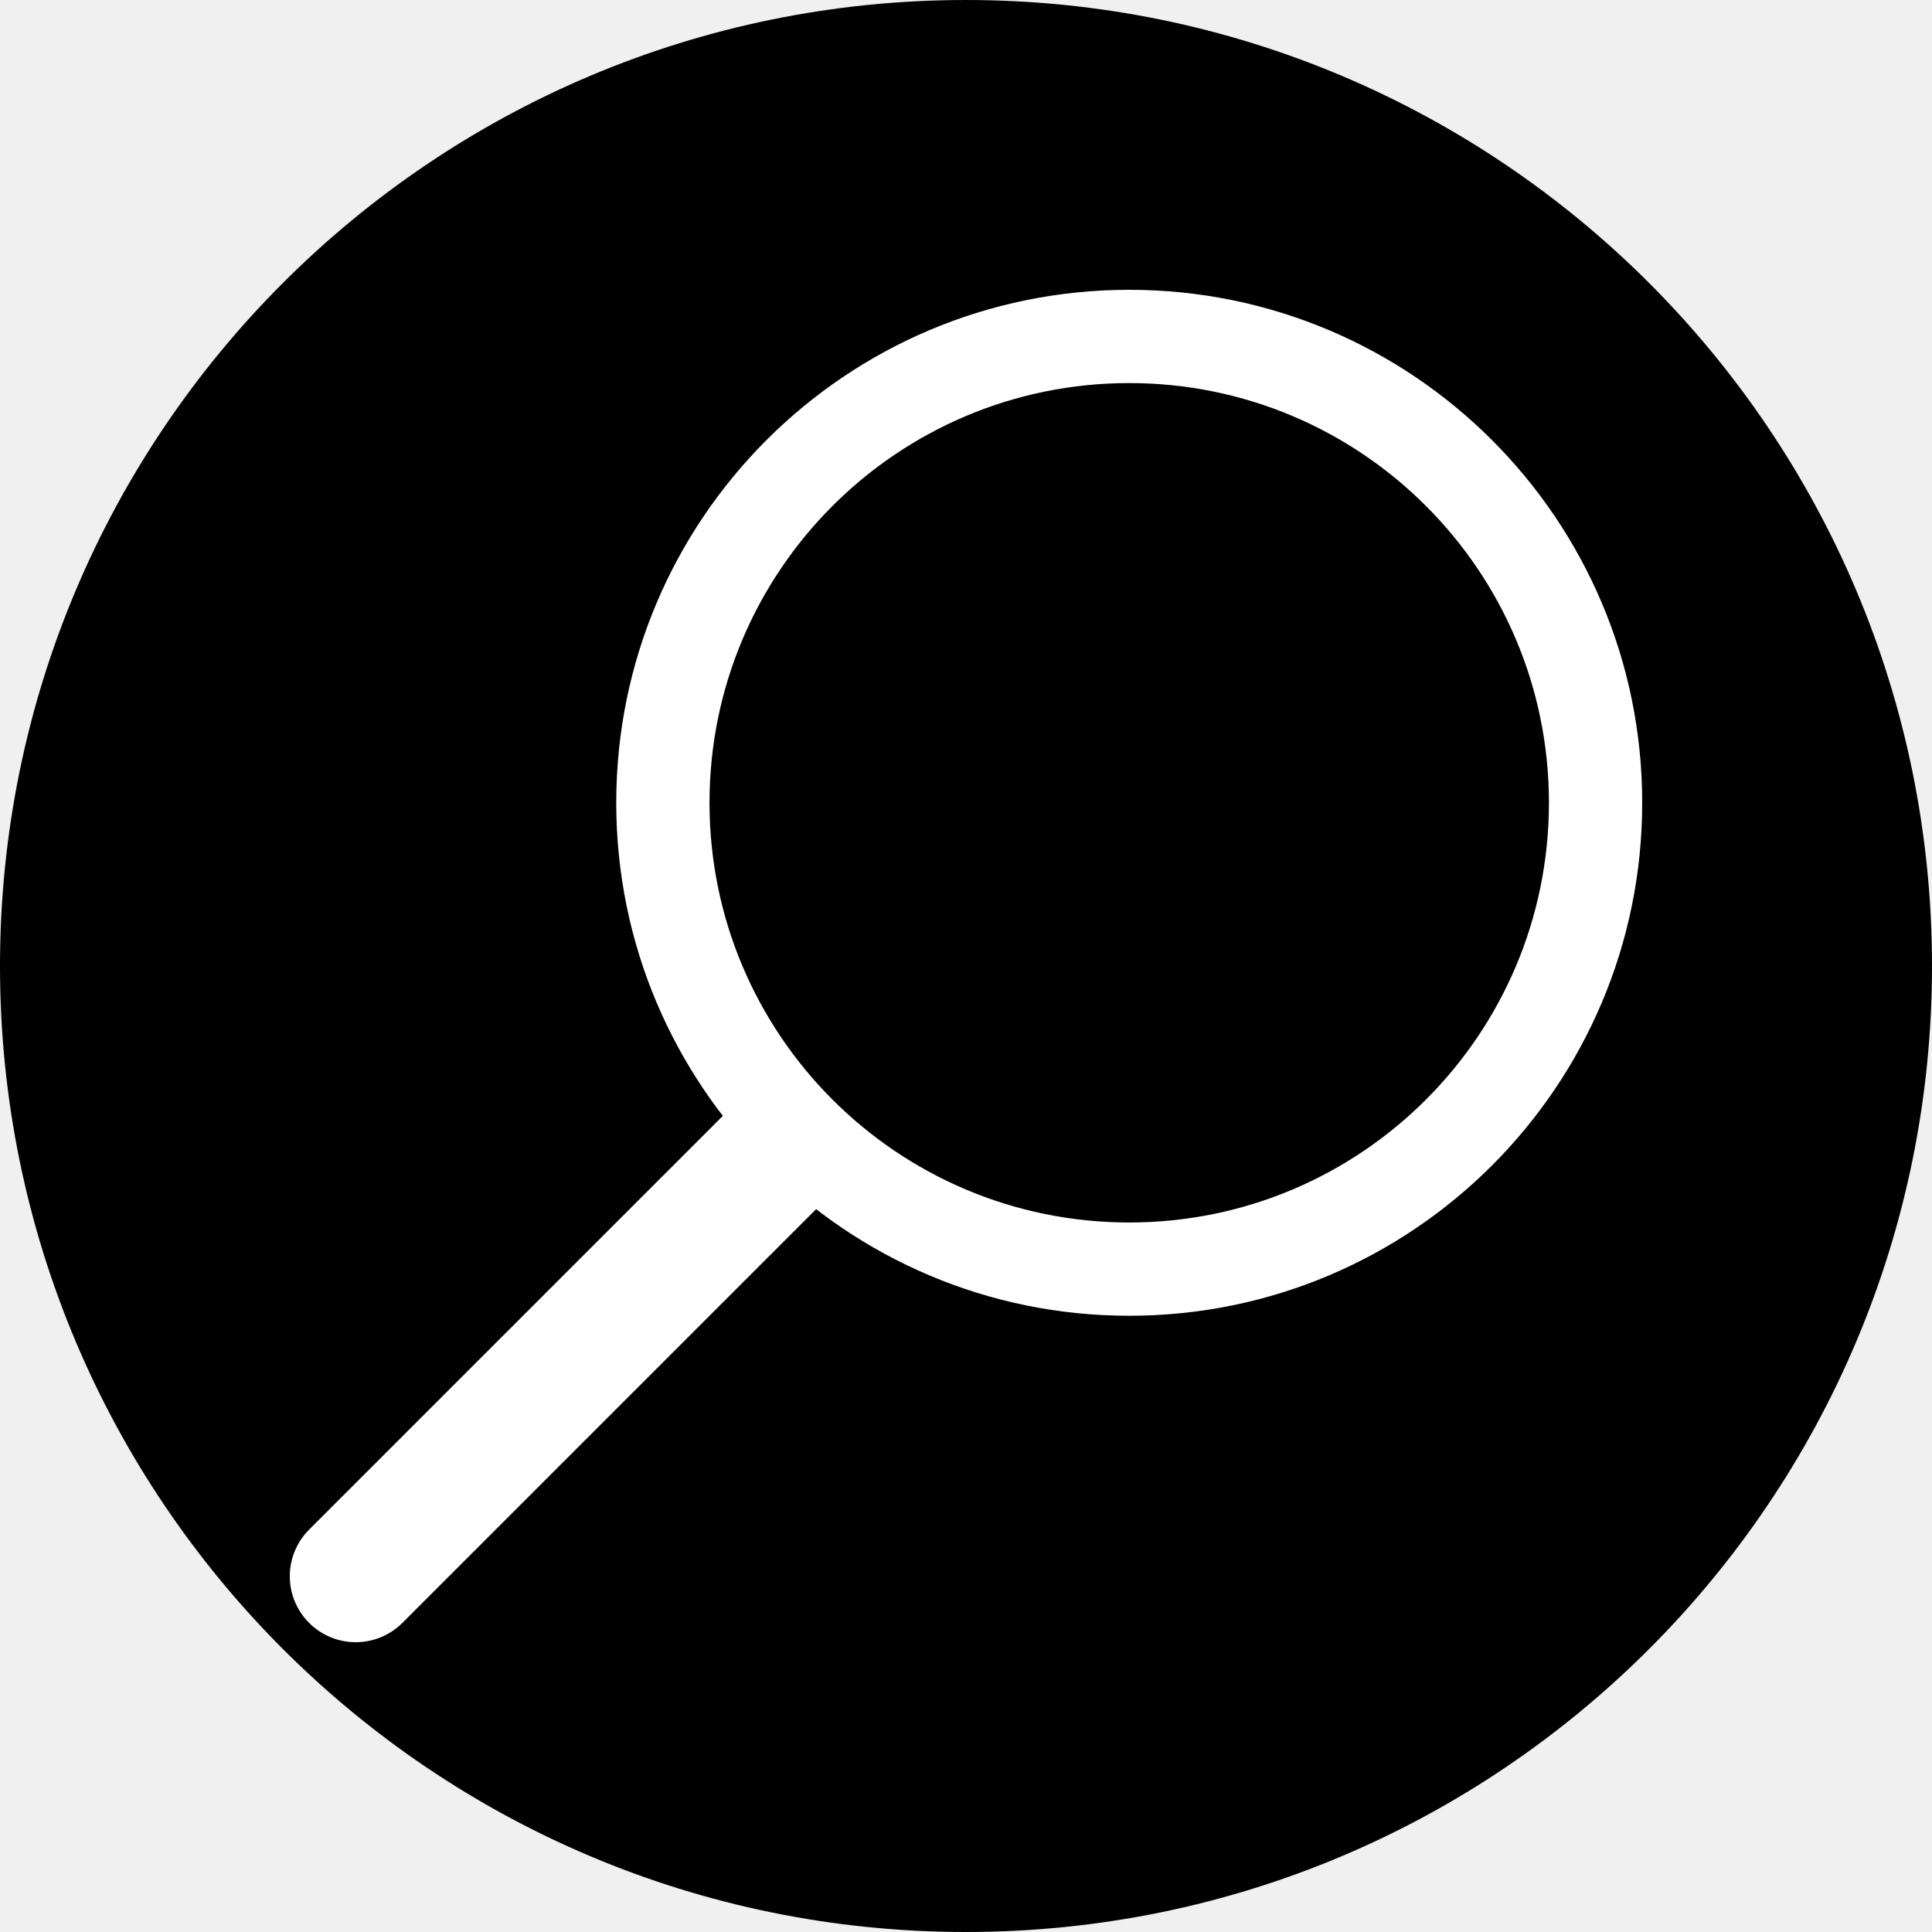
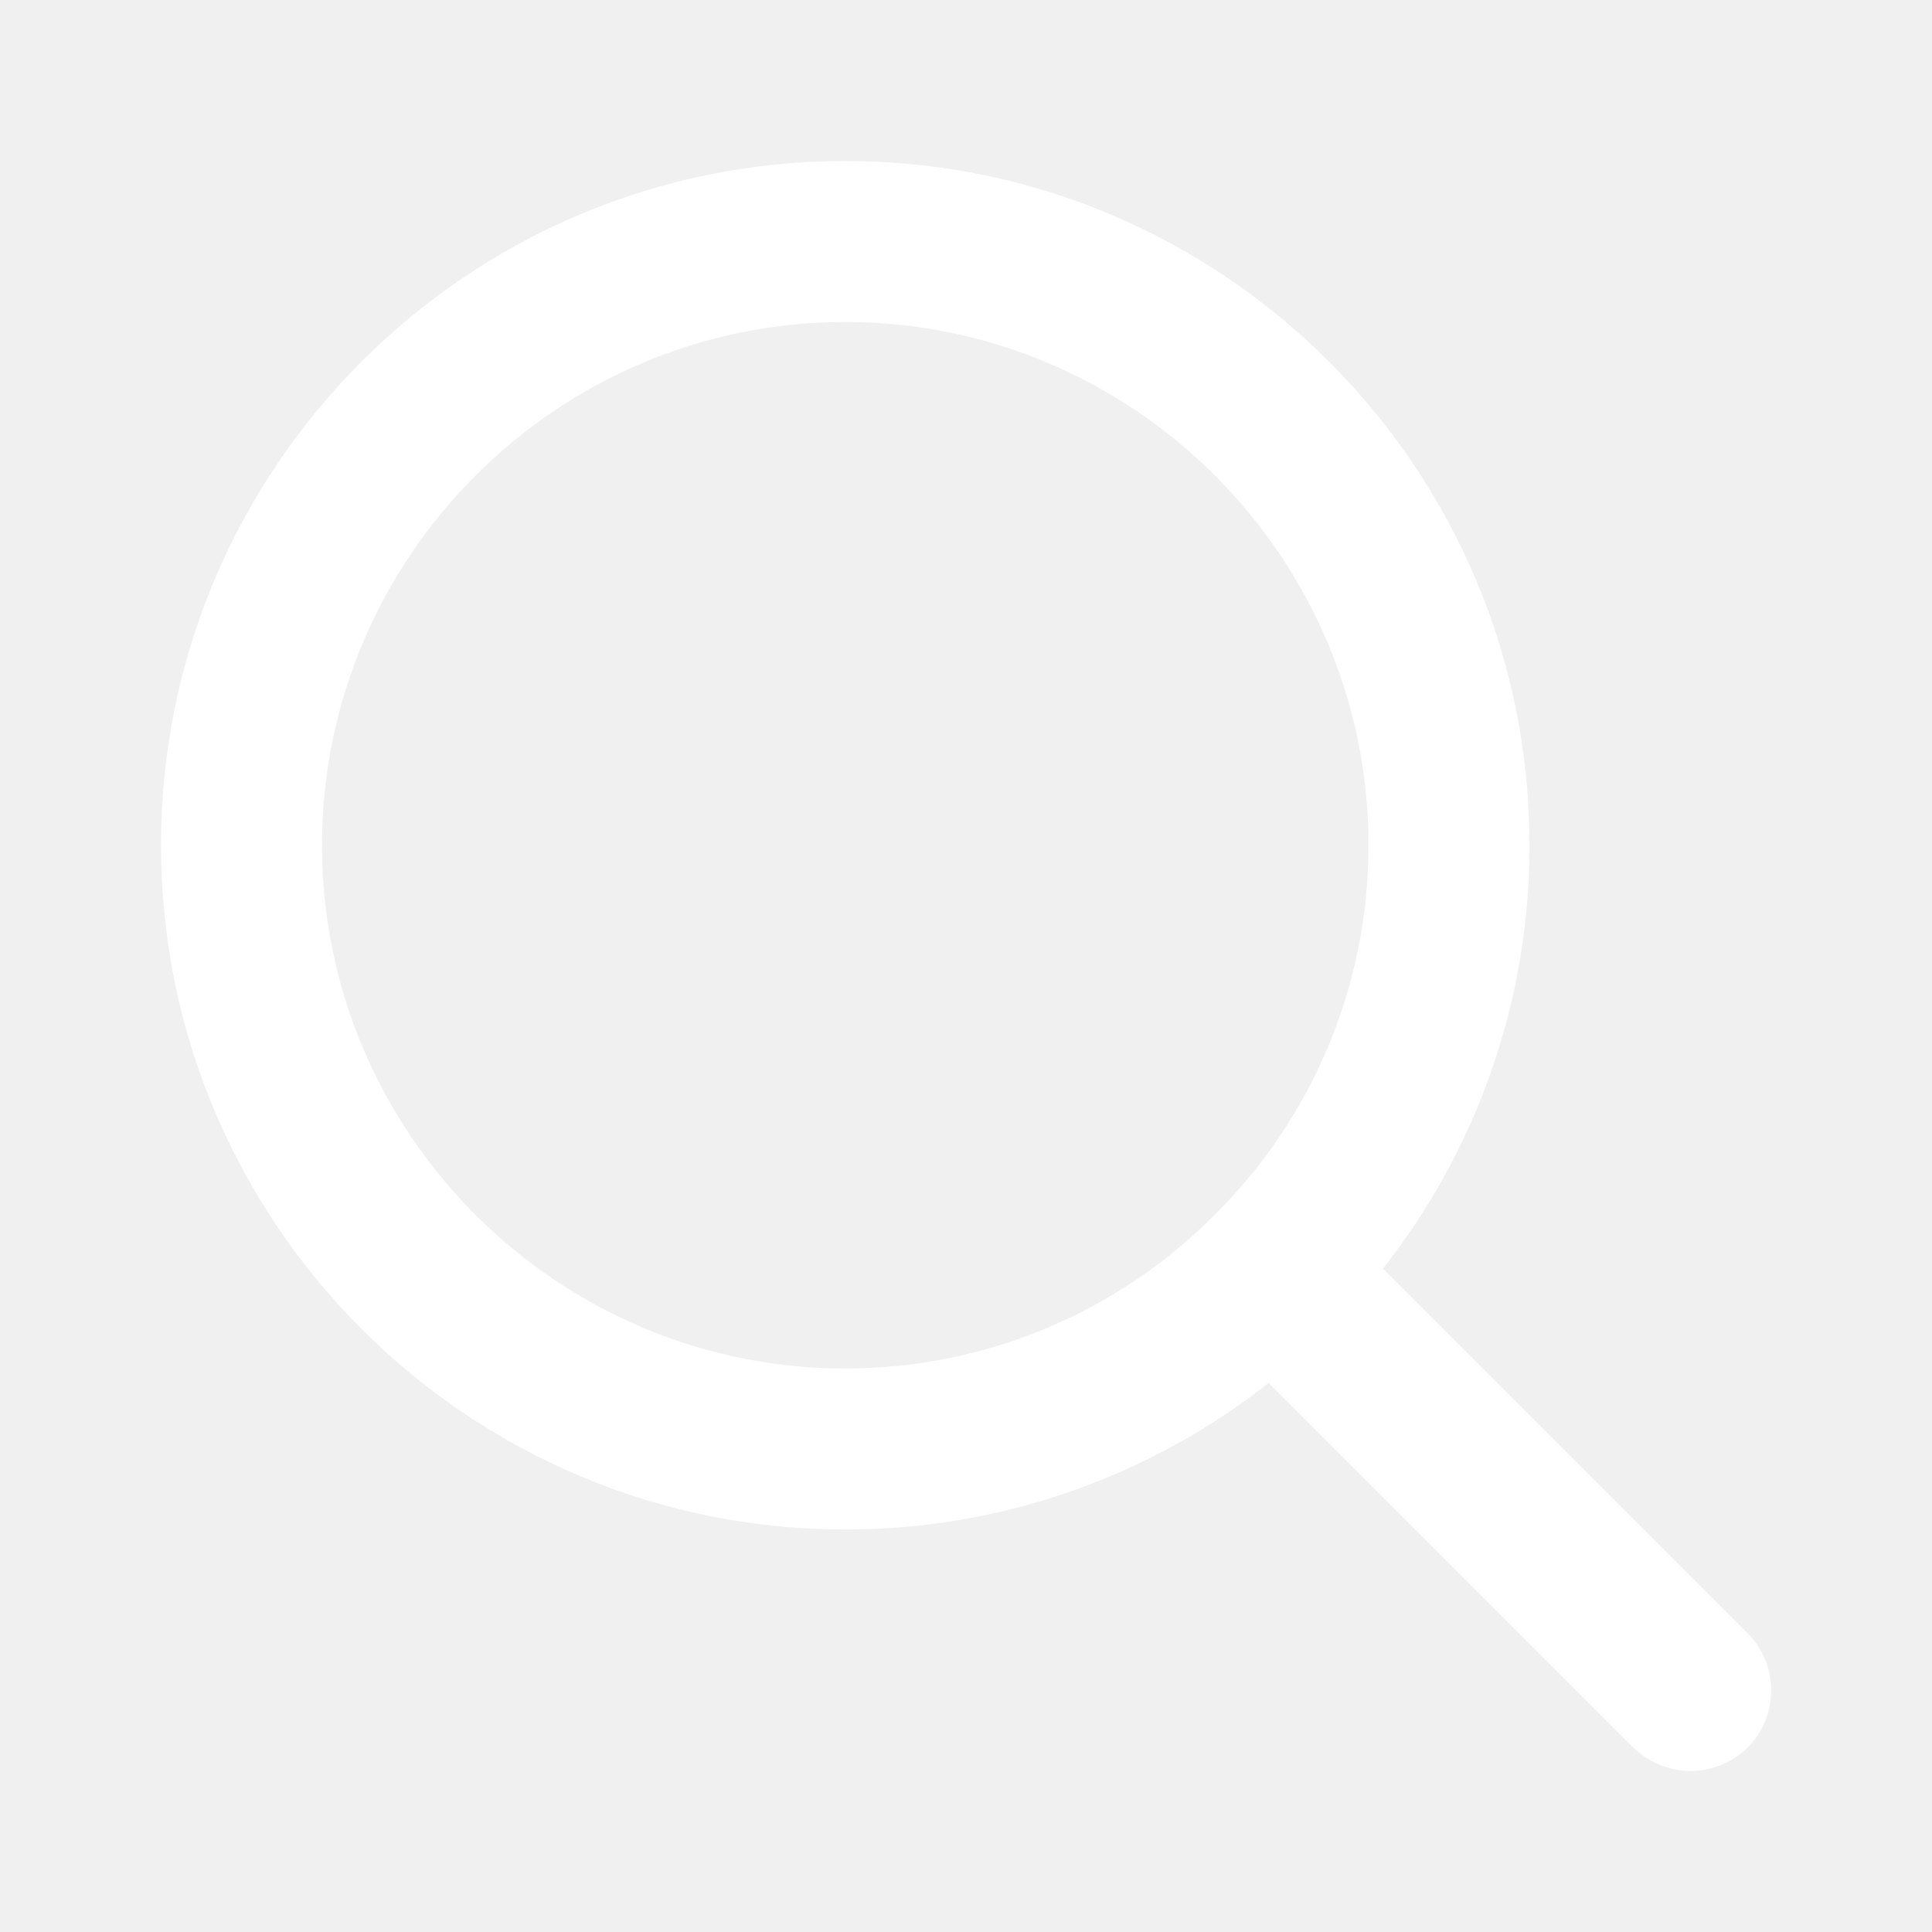
- <svg xmlns="http://www.w3.org/2000/svg" version="1.1" width="512" height="512" x="0" y="0" viewBox="0 0 464 464" style="enable-background:new 0 0 512 512" xml:space="preserve" class="">
-   <circle r="232" cx="232" cy="232" fill="#000000" shape="circle" />
-   <g transform="matrix(0.7,0,0,0.7,69.6,69.6)">
-     <path style="" d="M160,272l32,32L38.624,457.376c-4.244,4.243-9.999,6.625-16,6.624C10.129,464,0,453.871,0,441.376  c-0.001-6.001,2.381-11.756,6.624-16L160,272z" fill="#ffffff" data-original="#faa41b" class="" />
-     <circle style="" cx="288" cy="176" r="176" fill="#ffffff" data-original="#ee2849" class="" />
-     <circle style="" cx="288" cy="176" r="144" fill="#000000" data-original="#75e6ff" class="" />
-     <path style="" d="M144,176c35.586,40.672,86.998,64.001,141.04,64h5.92c54.042,0.001,105.454-23.328,141.04-64  c-35.586-40.672-86.998-64.001-141.04-64h-5.92C230.998,111.999,179.586,135.328,144,176L144,176z" fill="#000000" data-original="#eff2fa" class="" />
-     <circle style="" cx="288" cy="176" r="64" fill="#000000" data-original="#505968" class="" />
-     <circle style="" cx="288" cy="176" r="24" fill="#000000" data-original="#a6adb9" class="" />
-     <g>
- </g>
-     <g>
- </g>
-     <g>
- </g>
-     <g>
- </g>
-     <g>
- </g>
-     <g>
- </g>
-     <g>
- </g>
-     <g>
- </g>
-     <g>
- </g>
-     <g>
- </g>
-     <g>
- </g>
-     <g>
- </g>
-     <g>
- </g>
-     <g>
- </g>
-     <g>
- </g>
+ <svg xmlns="http://www.w3.org/2000/svg" xmlns:xlink="http://www.w3.org/1999/xlink" width="24px" height="24px" viewBox="0 0 24 24" version="1.1">
+   <defs>
+     <path d="M2,8.5 C2,4.92 4.92,2 8.5,2 C12.08,2 15,4.92 15,8.5 C15,10.29 14.27,11.92 13.09,13.09 C11.92,14.27 10.29,15 8.5,15 C4.92,15 2,12.08 2,8.5 M19.71,18.29 L15.18,13.76 C16.32,12.31 17,10.48 17,8.5 C17,3.81 13.19,0 8.5,0 C3.81,0 0,3.81 0,8.5 C0,13.19 3.81,17 8.5,17 C10.48,17 12.31,16.32 13.76,15.18 L18.29,19.71 C18.49,19.9 18.74,20 19,20 C19.26,20 19.51,19.9 19.71,19.71 C20.1,19.32 20.1,18.68 19.71,18.29" id="path-1" />
+   </defs>
+   <g id="icons-/-search" stroke="none" stroke-width="1" fill="none" fill-rule="evenodd">
+     <g id="Icons/Controls/Search" transform="translate(2, 2)">
+       <mask id="mask-2" fill="white">
+         <use xlink:href="#path-1" />
+       </mask>
+       <use id="Icon-Search" fill="#FFFFFF" xlink:href="#path-1" />
+     </g>
  </g>
</svg>
